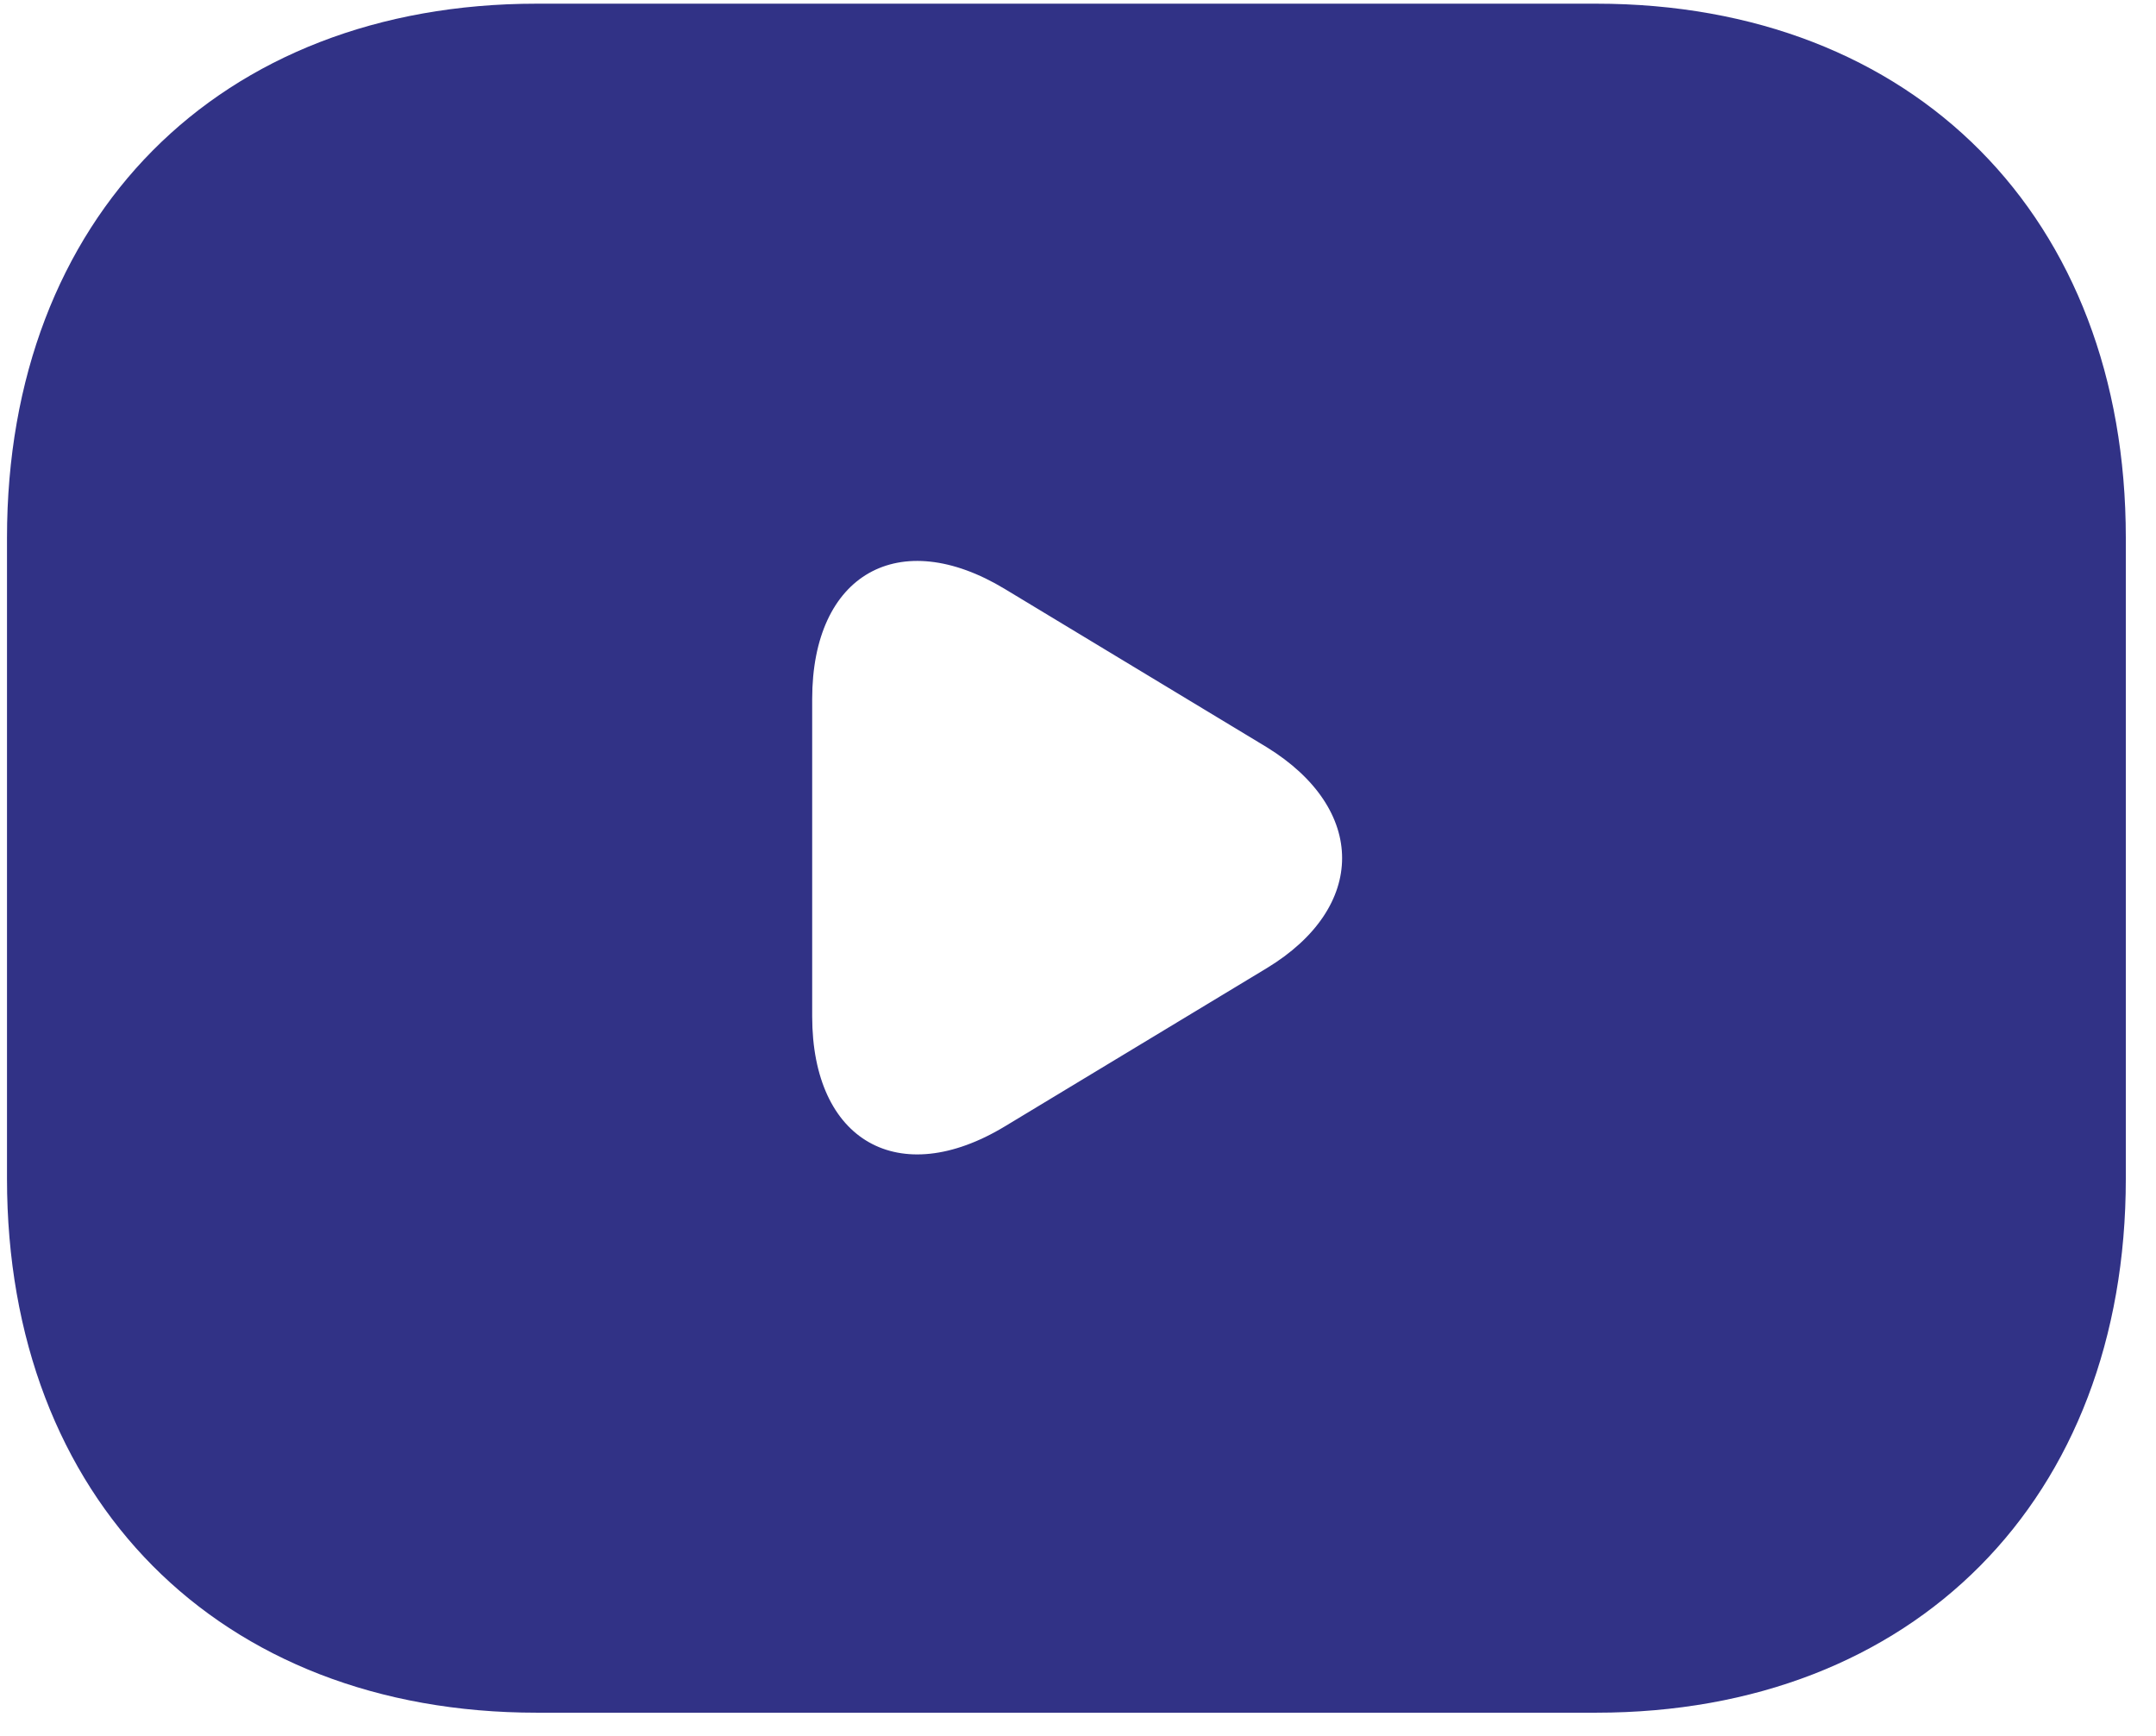
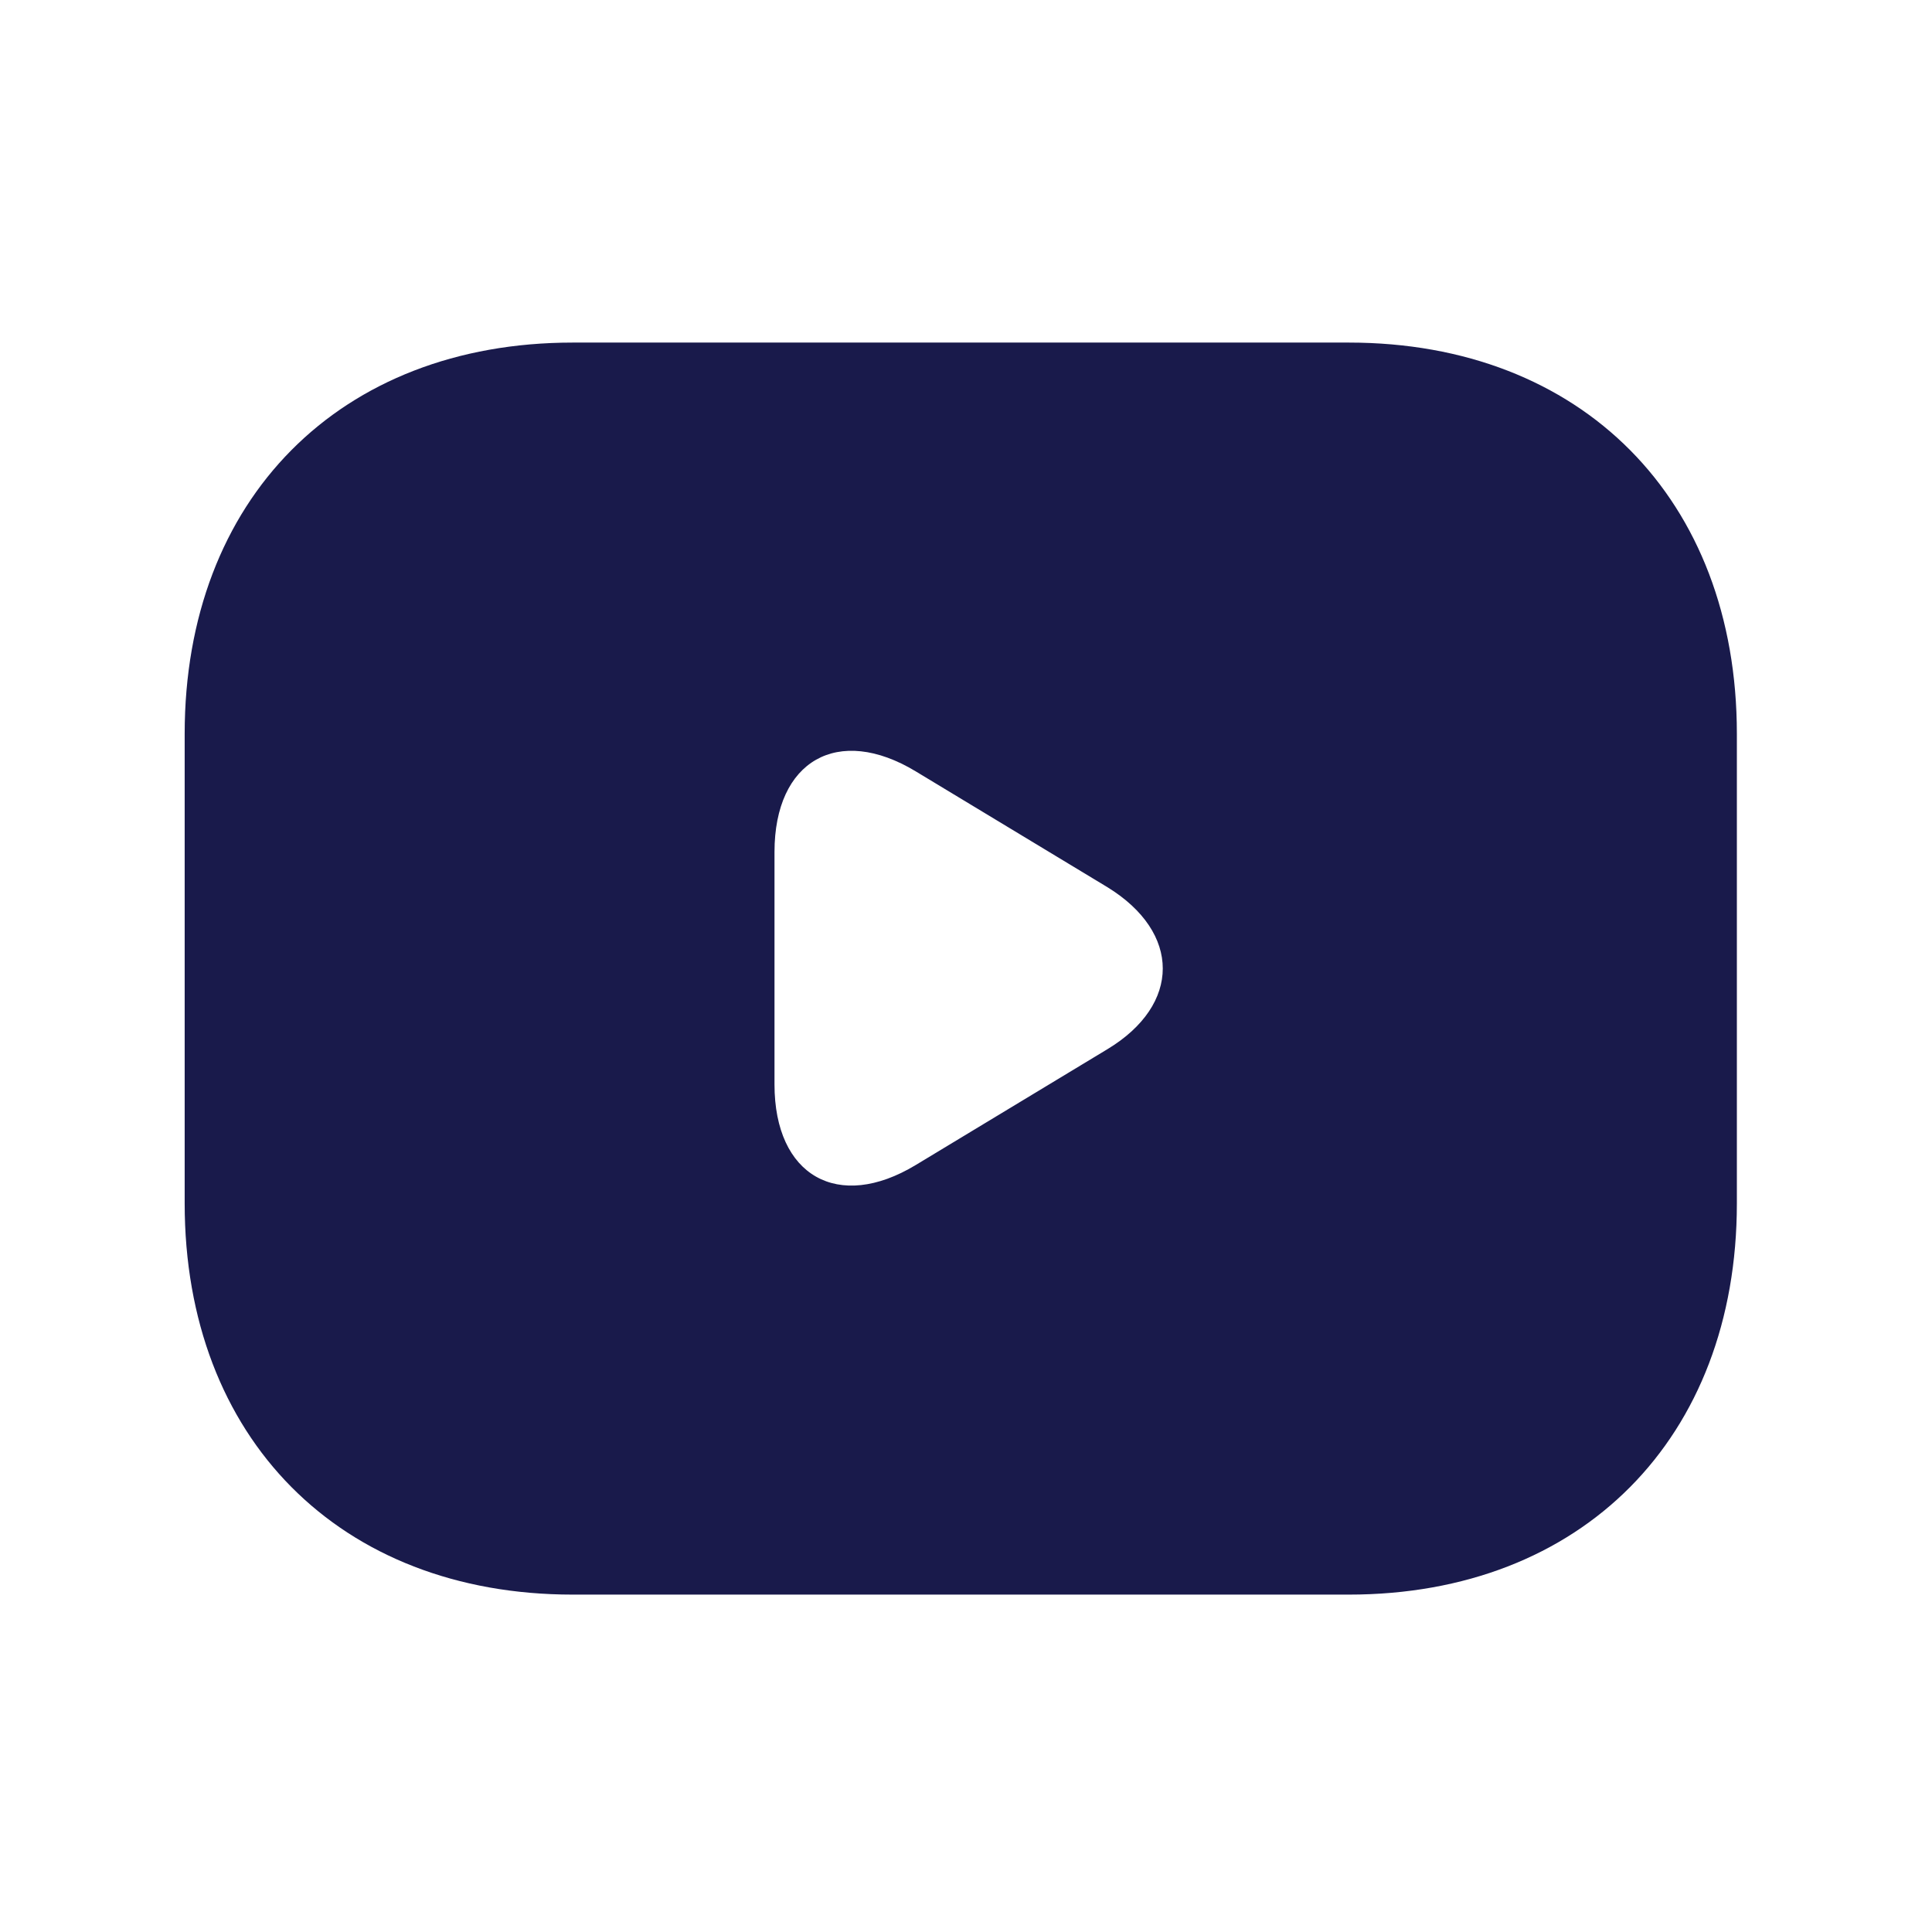
- <svg xmlns="http://www.w3.org/2000/svg" width="41" height="33" viewBox="0 0 41 33" fill="none">
-   <path d="M30.353 0.07H10.207C4.163 0.07 0.133 4.133 0.133 10.227V22.414C0.133 28.508 4.163 32.57 10.207 32.57H30.353C36.397 32.57 40.426 28.508 40.426 22.414V10.227C40.426 4.133 36.397 0.07 30.353 0.07ZM24.087 18.413L19.111 21.419C17.097 22.637 15.445 21.703 15.445 19.327V13.294C15.445 10.917 17.097 9.983 19.111 11.202L24.087 14.208C26.001 15.386 26.001 17.255 24.087 18.413Z" fill="#313286" />
+ <svg xmlns="http://www.w3.org/2000/svg" width="41" height="41" viewBox="0 0 41 41" fill="none">
+   <path d="M28.624 7.27H12.154C7.213 7.27 3.919 10.591 3.919 15.573V25.537C3.919 30.518 7.213 33.84 12.154 33.84H28.624C33.565 33.84 36.859 30.518 36.859 25.537V15.573C36.859 10.591 33.565 7.27 28.624 7.27ZM23.502 22.265L19.434 24.723C17.787 25.719 16.436 24.956 16.436 23.013V18.081C16.436 16.138 17.787 15.374 19.434 16.37L23.502 18.828C25.067 19.791 25.067 21.319 23.502 22.265Z" fill="#191A4B" />
</svg>
